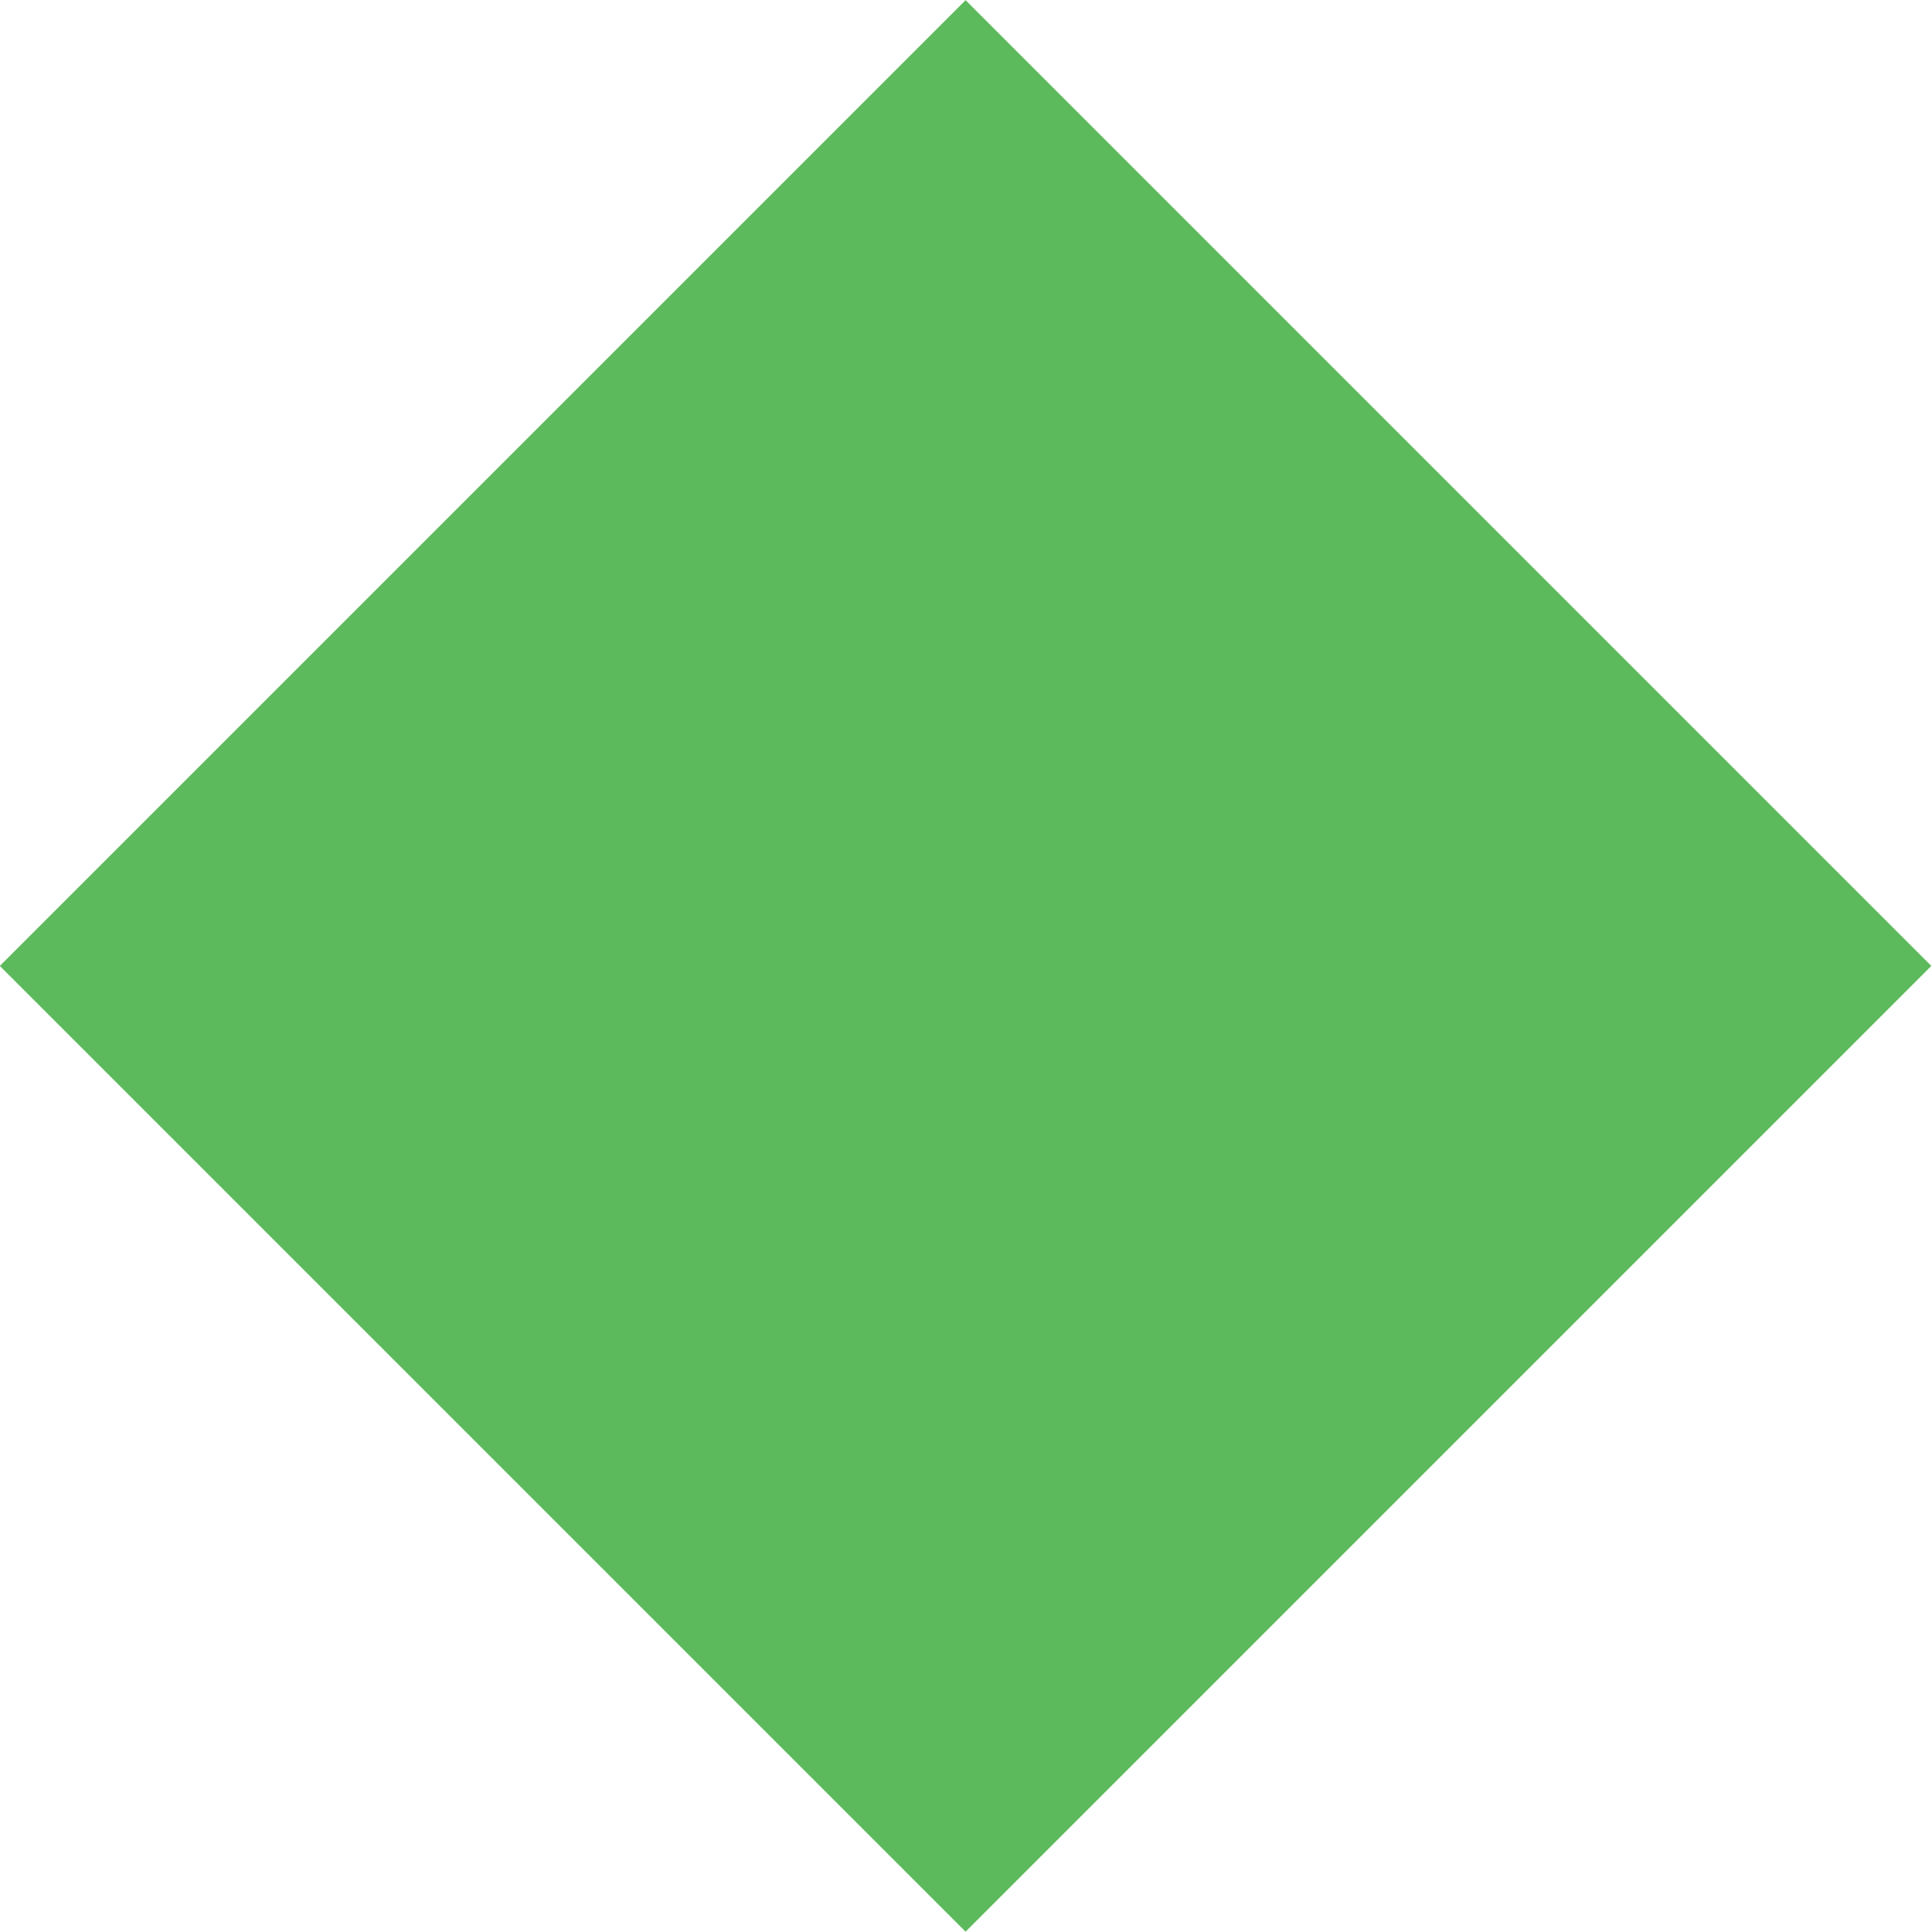
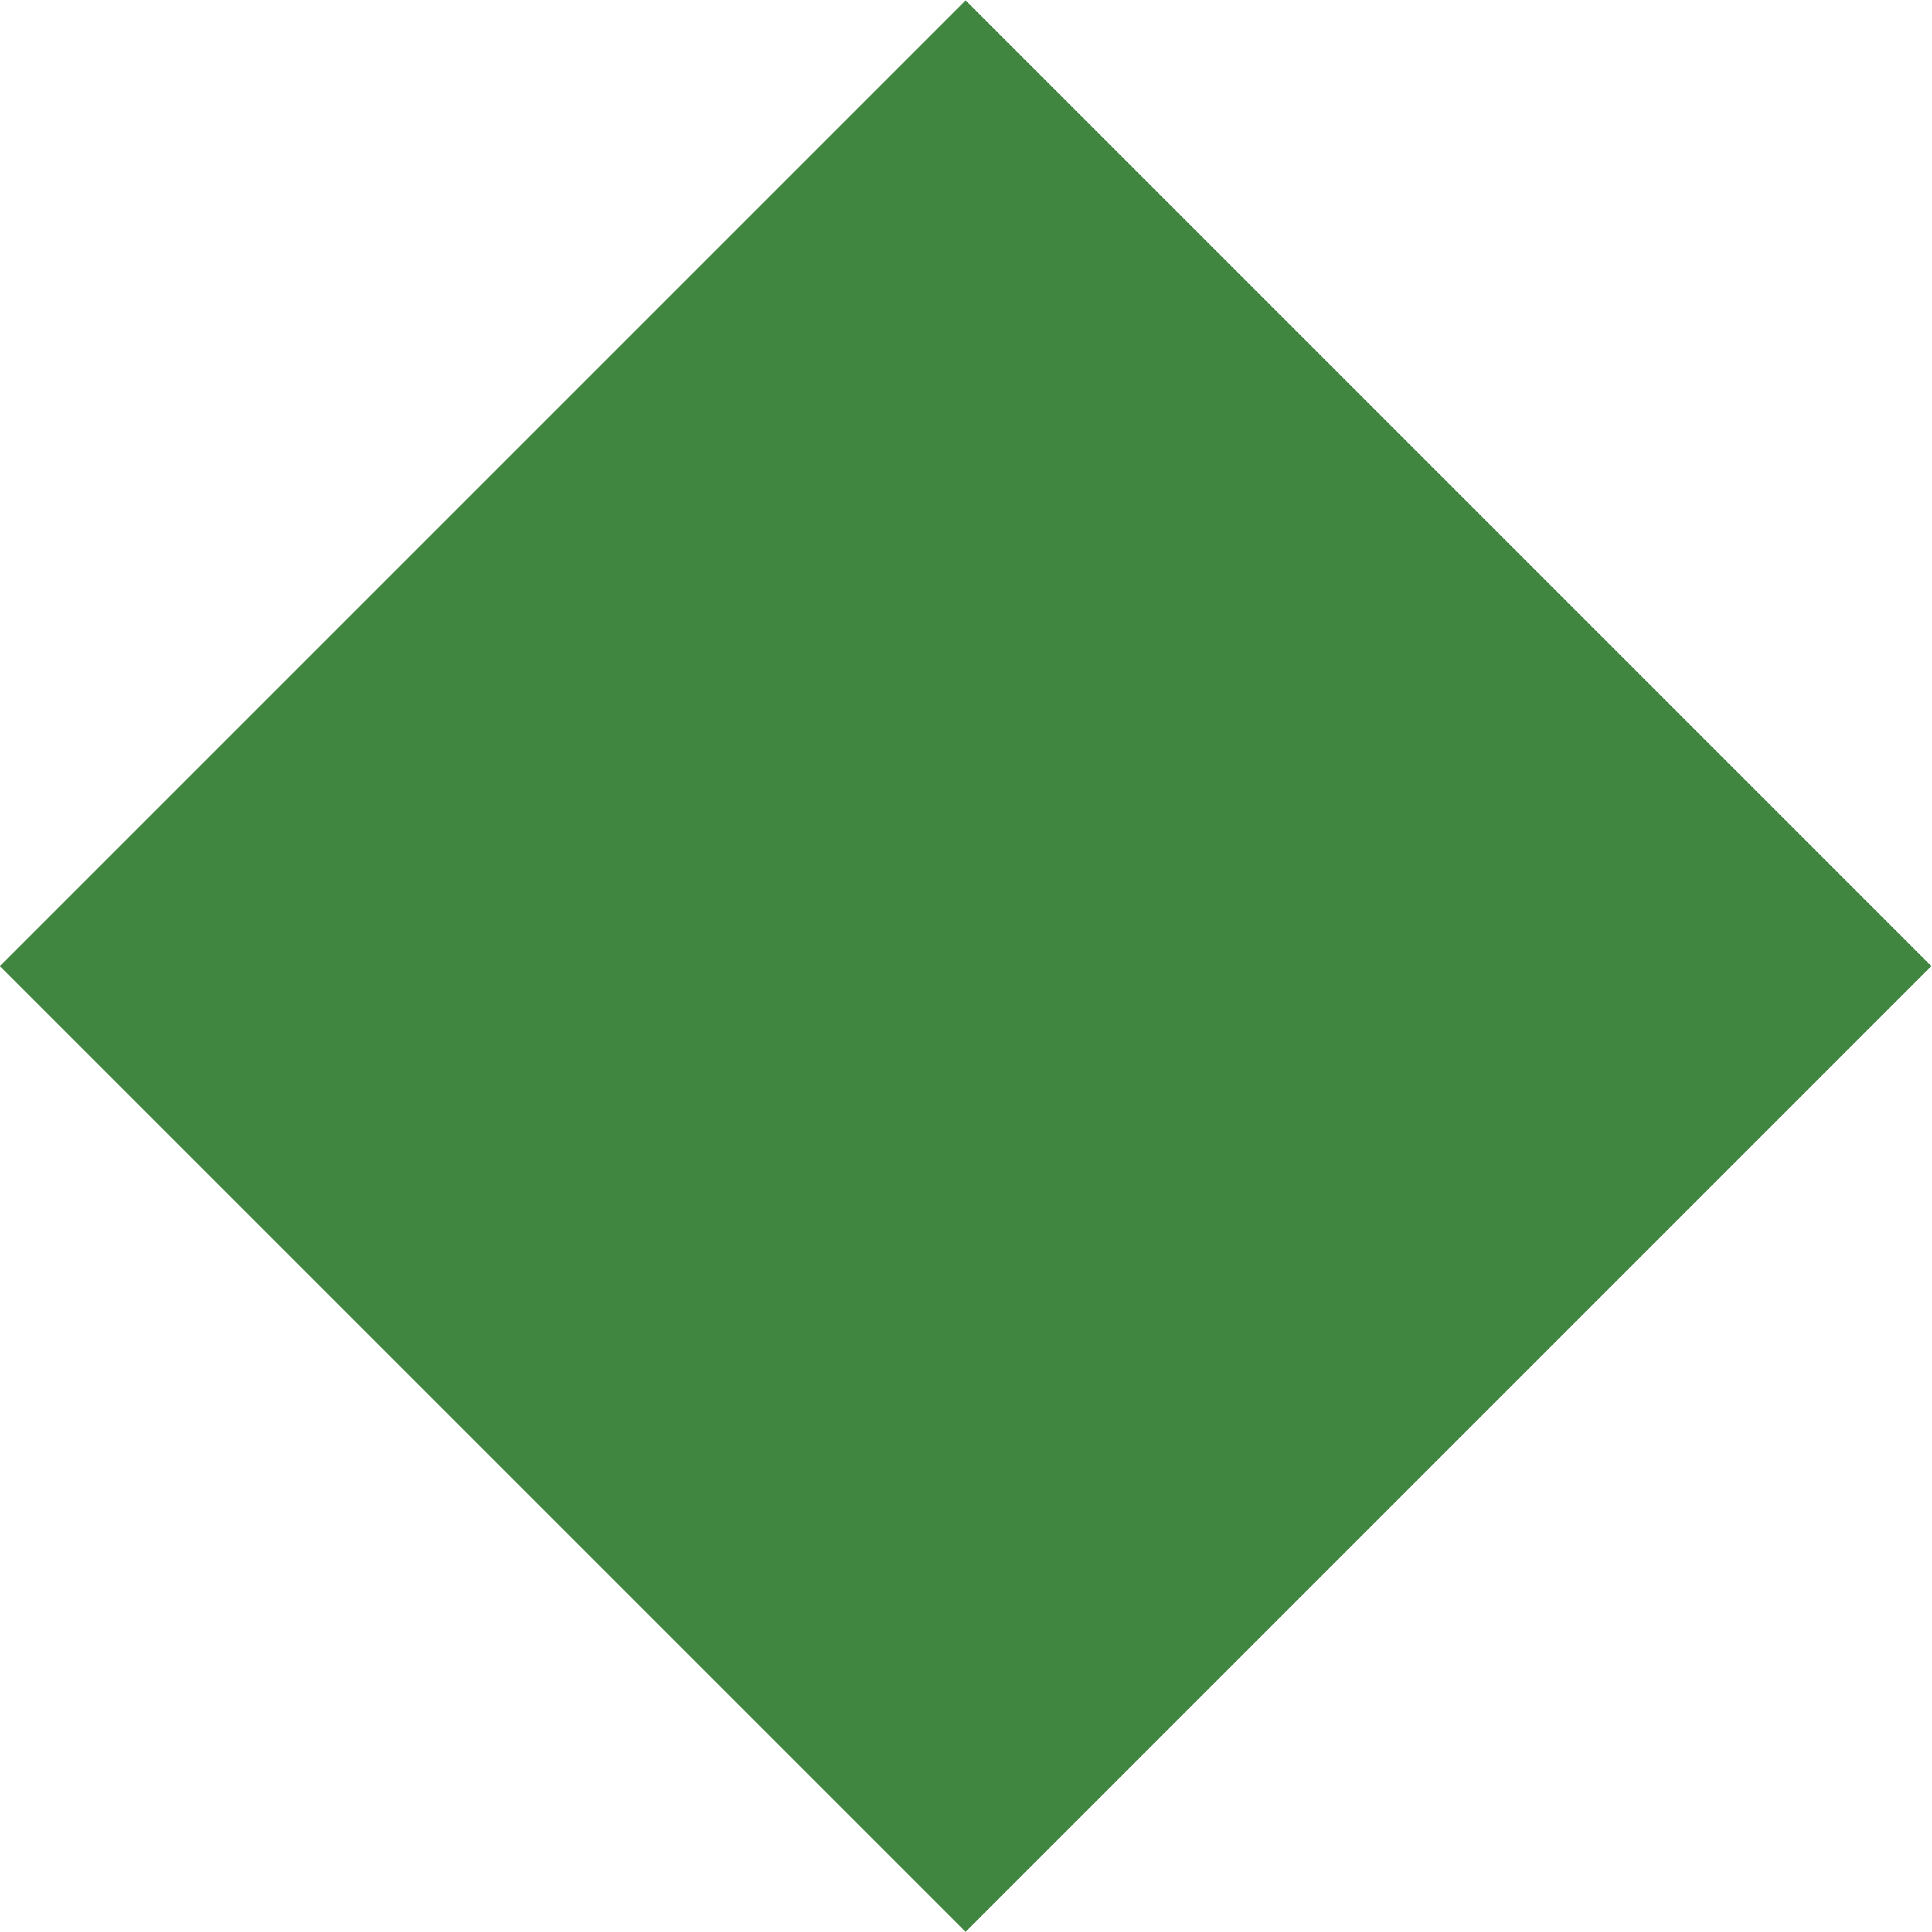
- <svg xmlns="http://www.w3.org/2000/svg" version="1.1" id="Layer_1" x="0px" y="0px" width="316.3px" height="316.3px" viewBox="0 0 316.3 316.3" style="enable-background:new 0 0 316.3 316.3;" xml:space="preserve">
+ <svg xmlns="http://www.w3.org/2000/svg" version="1.1" id="Layer_1" x="0px" y="0px" width="316.3px" height="316.3px" viewBox="-139 262.6 316.3 316.3" style="enable-background:new -139 262.6 316.3 316.3;" xml:space="preserve">
  <style type="text/css">
- 	.st0{fill:#5CBA5C;}
+ 	.st0{fill:#408540;}
</style>
-   <rect id="XMLID_2_" x="46.3" y="46.3" transform="matrix(0.7071 -0.7071 0.7071 0.7071 -65.5031 158.139)" class="st0" width="223.6" height="223.6" />
+   <rect id="XMLID_2_" x="-92.7" y="308.9" transform="matrix(-0.7071 0.7071 -0.7071 -0.7071 330.0752 704.7364)" class="st0" width="223.6" height="223.6" />
</svg>
